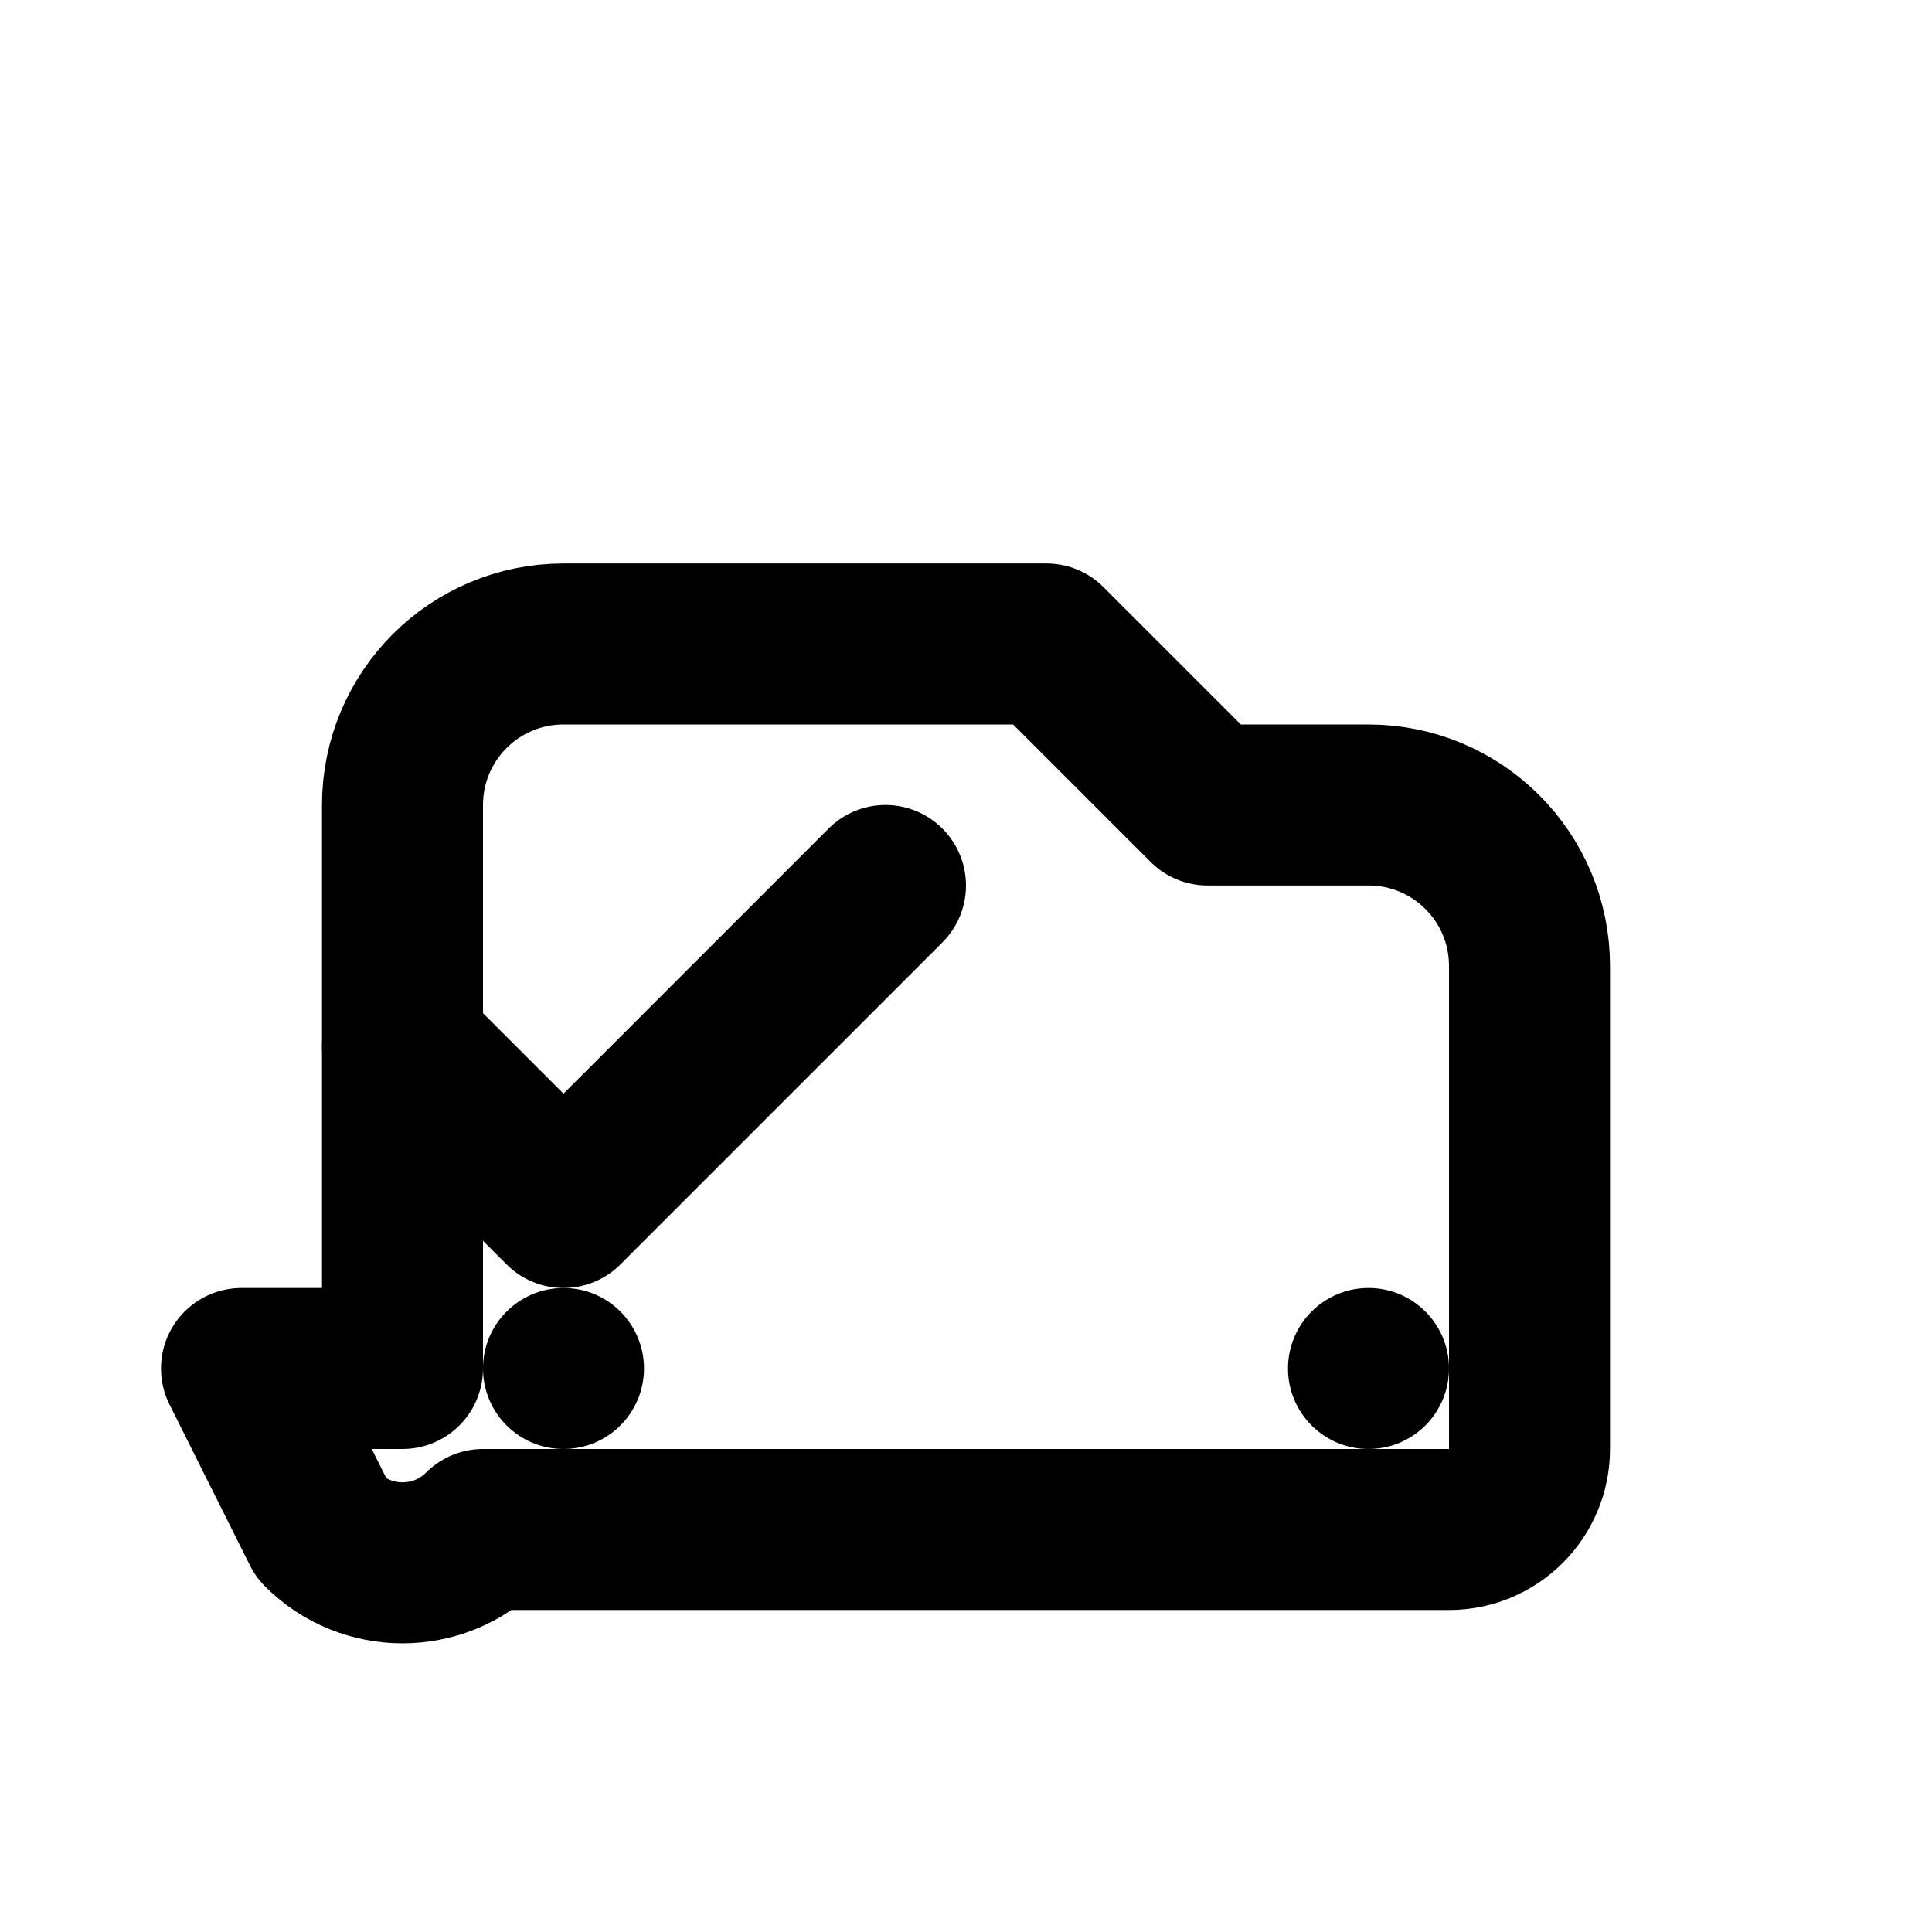
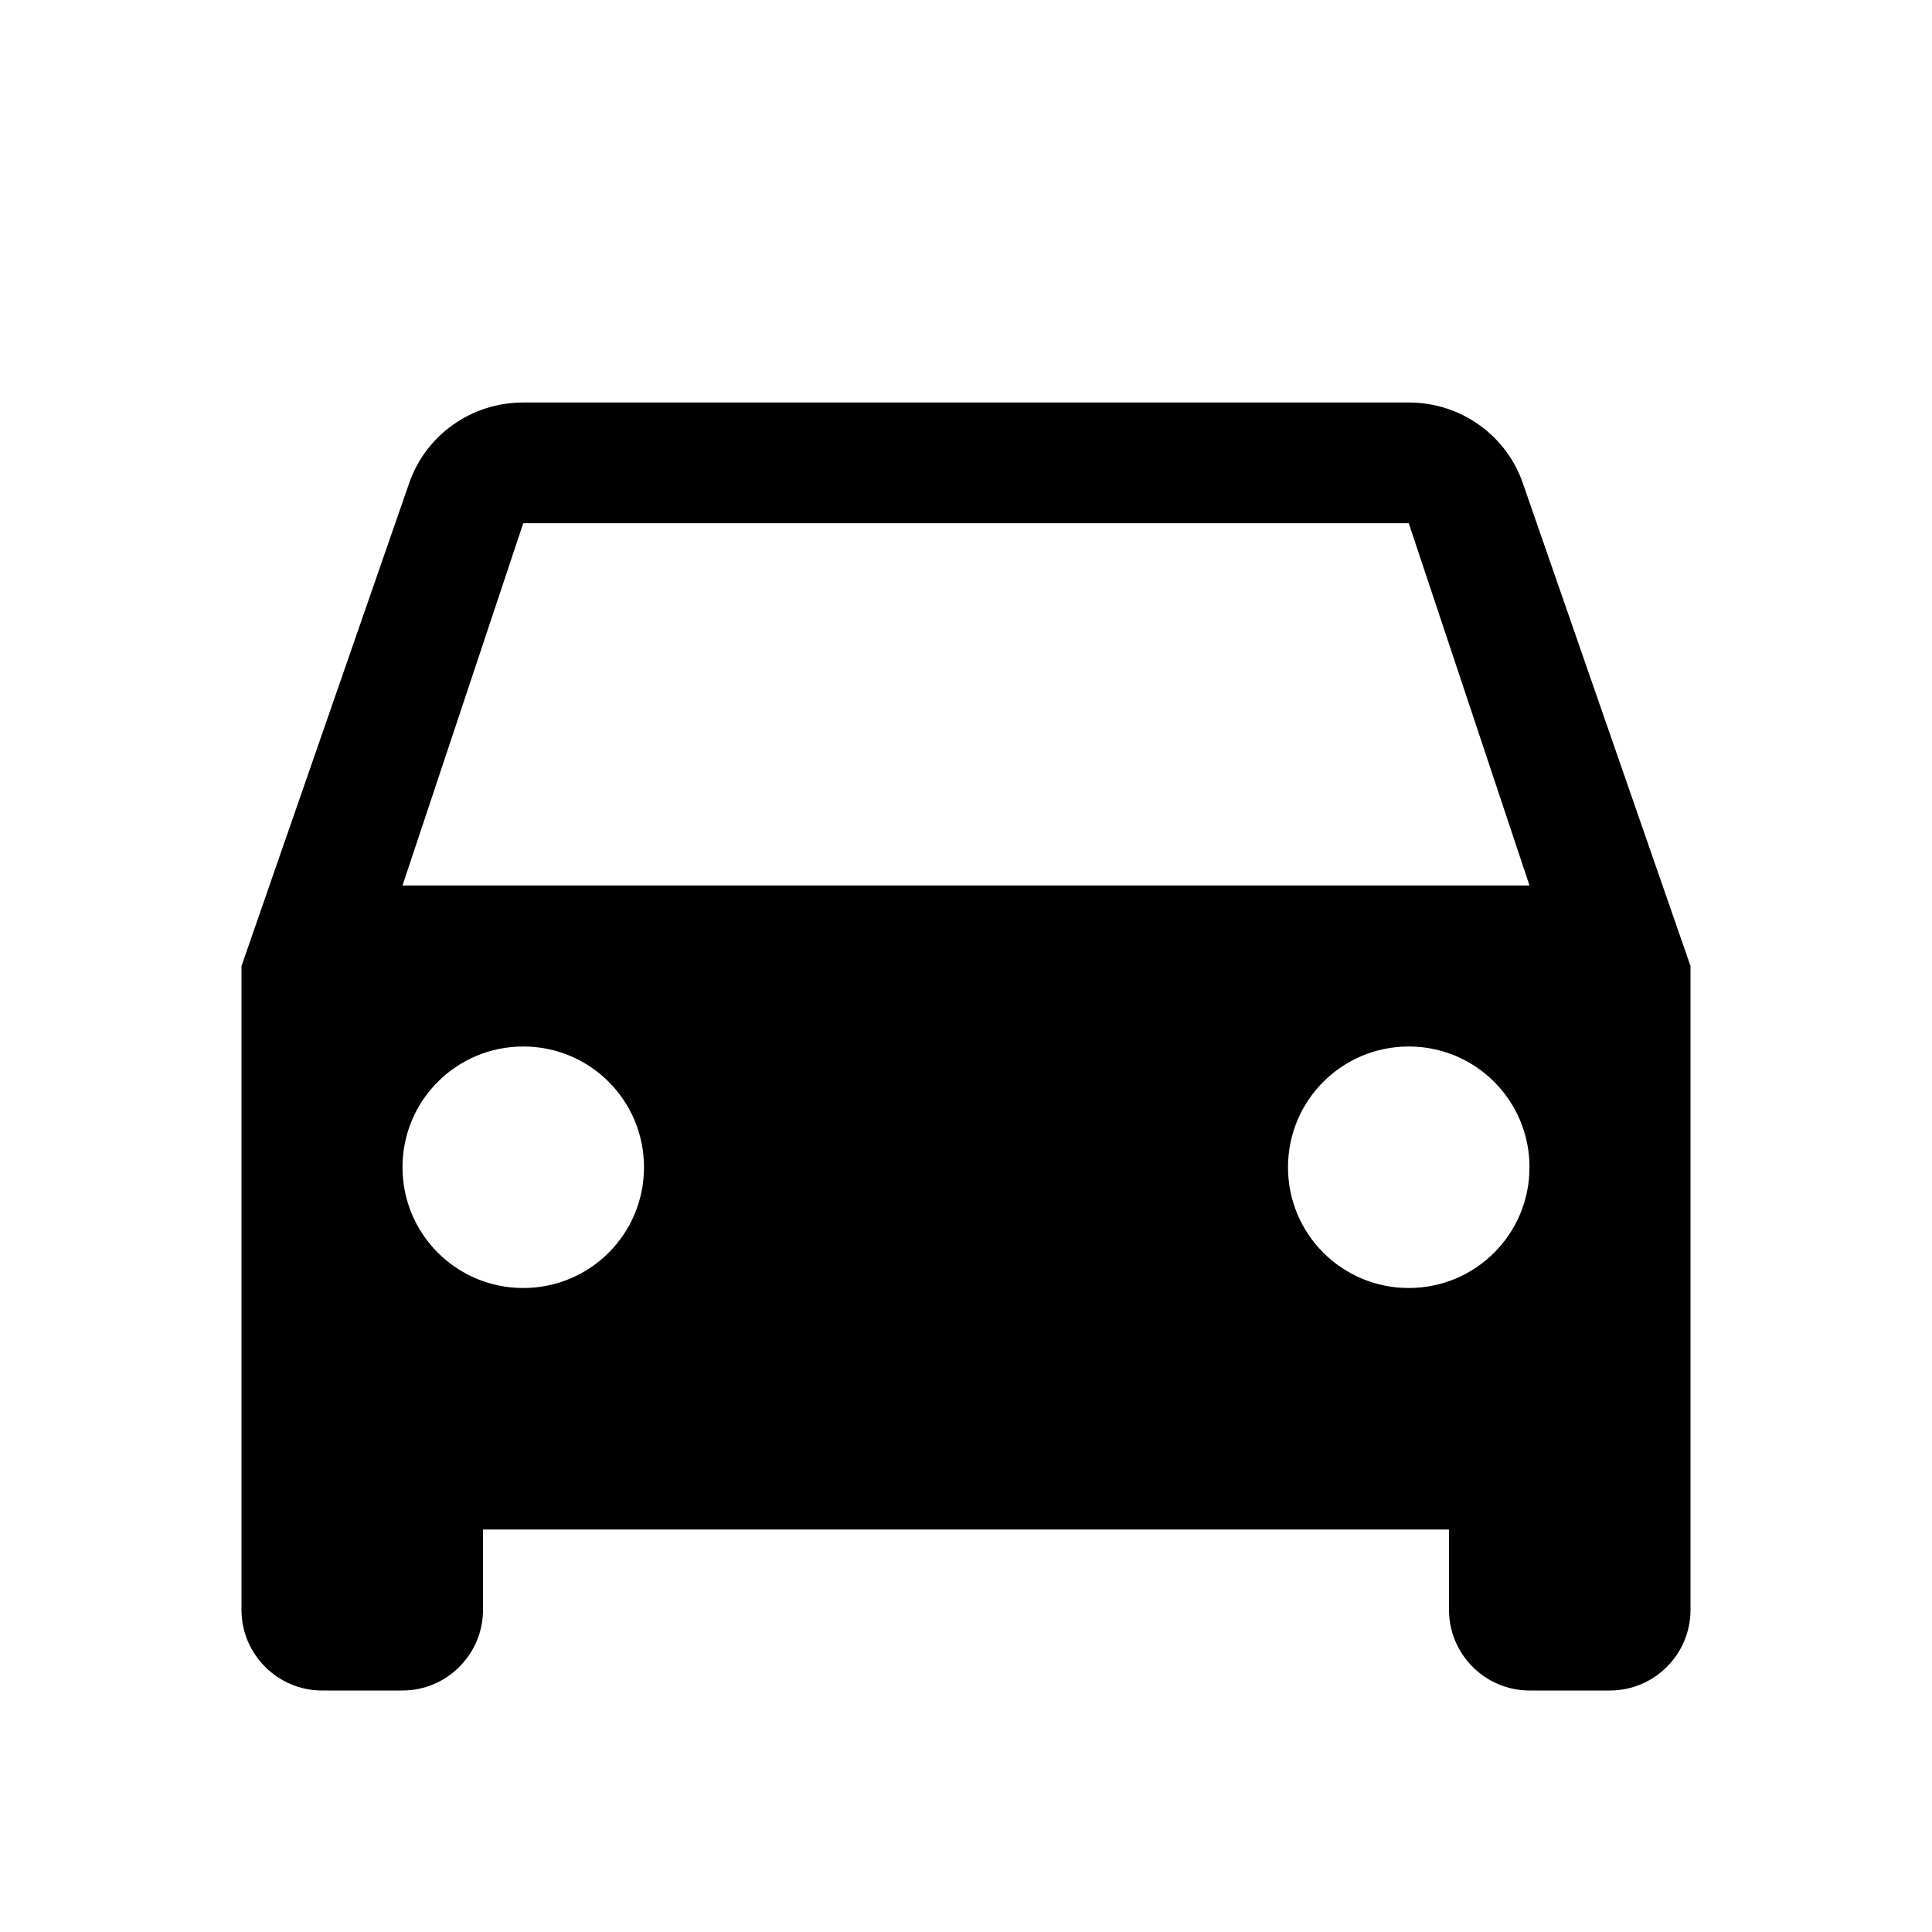
<svg xmlns="http://www.w3.org/2000/svg" width="24" height="24" viewBox="0 0 24 24" fill="none">
-   <path d="M5 13L7 15L11 11" stroke="currentColor" stroke-width="2" stroke-linecap="round" stroke-linejoin="round" />
-   <path d="M3 17L4 19C4.552 19.552 5.448 19.552 6 19H18C18.552 19 19 18.552 19 18V12C19 10.895 18.105 10 17 10H15L13 8H7C5.895 8 5 8.895 5 10V17H3Z" stroke="currentColor" stroke-width="2" stroke-linecap="round" stroke-linejoin="round" />
-   <circle cx="7" cy="17" r="1" fill="currentColor" />
-   <circle cx="17" cy="17" r="1" fill="currentColor" />
+   <path d="M18.92 6.01C18.72 5.42 18.16 5 17.5 5H6.5C5.84 5 5.28 5.42 5.08 6.01L3 12V20C3 20.55 3.45 21 4 21H5C5.55 21 6 20.55 6 20V19H18V20C18 20.55 18.45 21 19 21H20C20.55 21 21 20.55 21 20V12L18.92 6.01ZM6.5 16C5.67 16 5 15.33 5 14.5S5.67 13 6.5 13 8 13.67 8 14.5 7.33 16 6.5 16ZM17.5 16C16.67 16 16 15.33 16 14.5S16.67 13 17.5 13 19 13.67 19 14.5 18.33 16 17.5 16ZM5 11L6.5 6.5H17.5L19 11H5Z" fill="currentColor" />
</svg>
